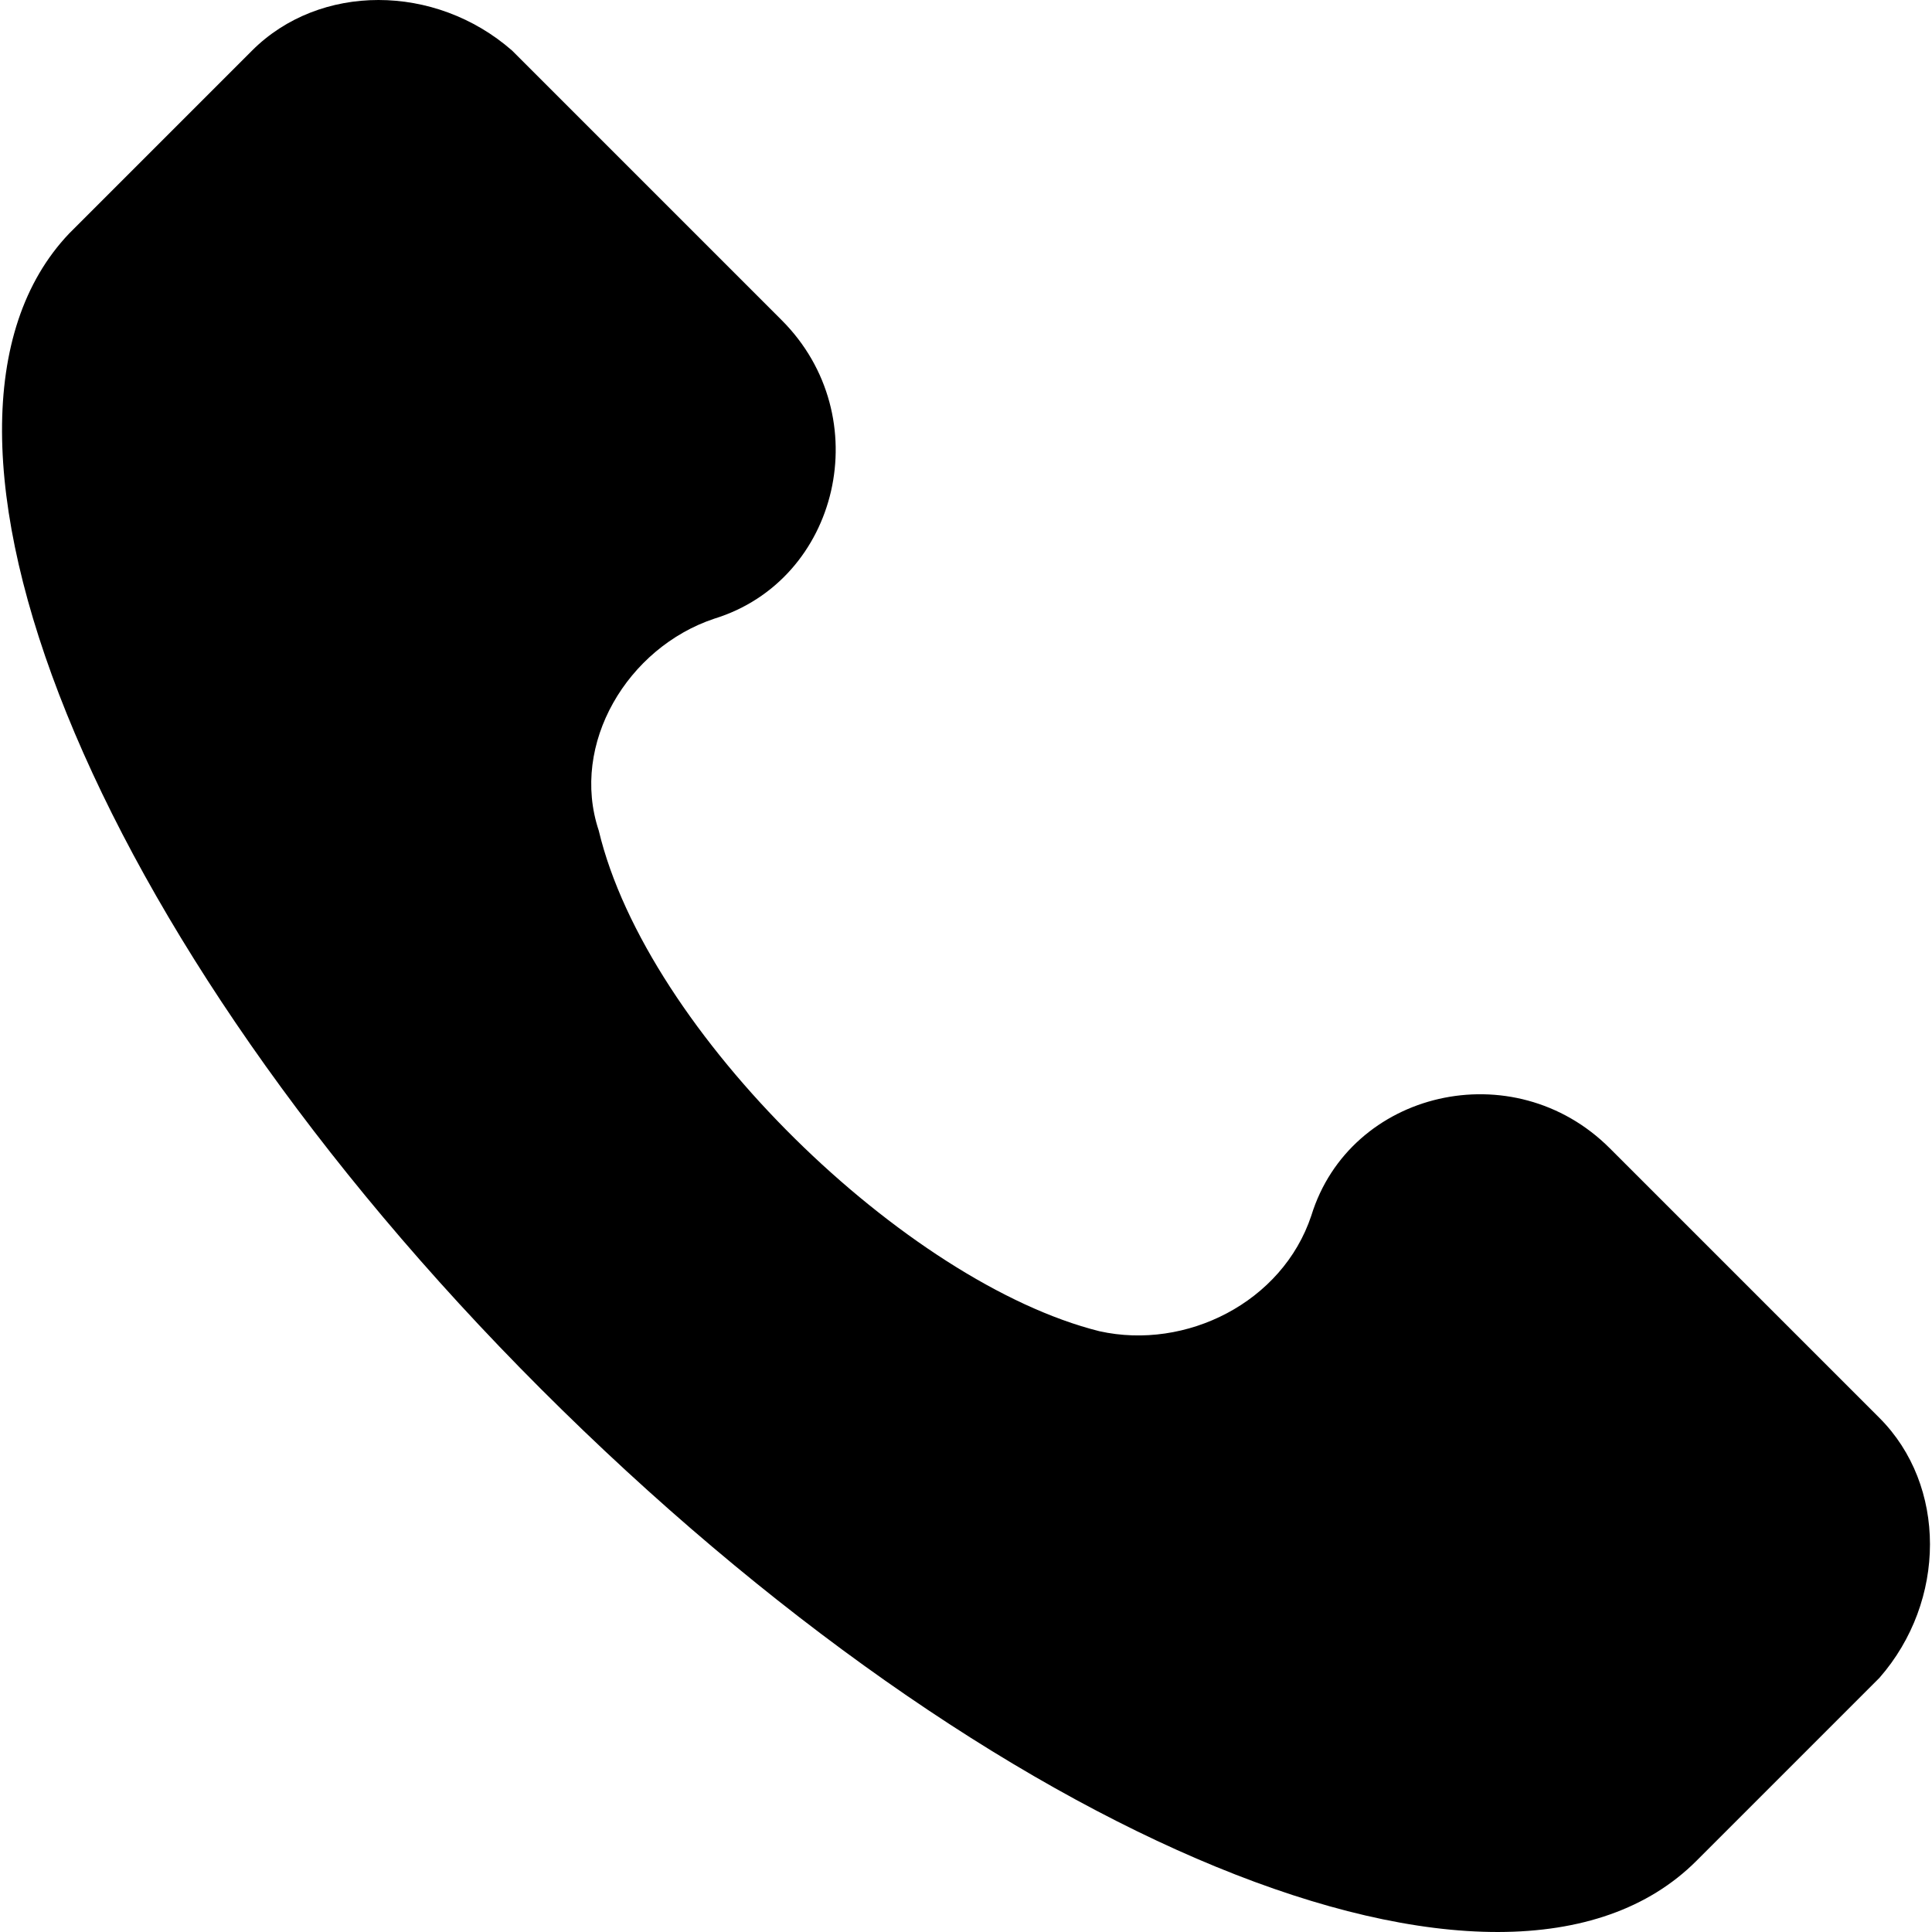
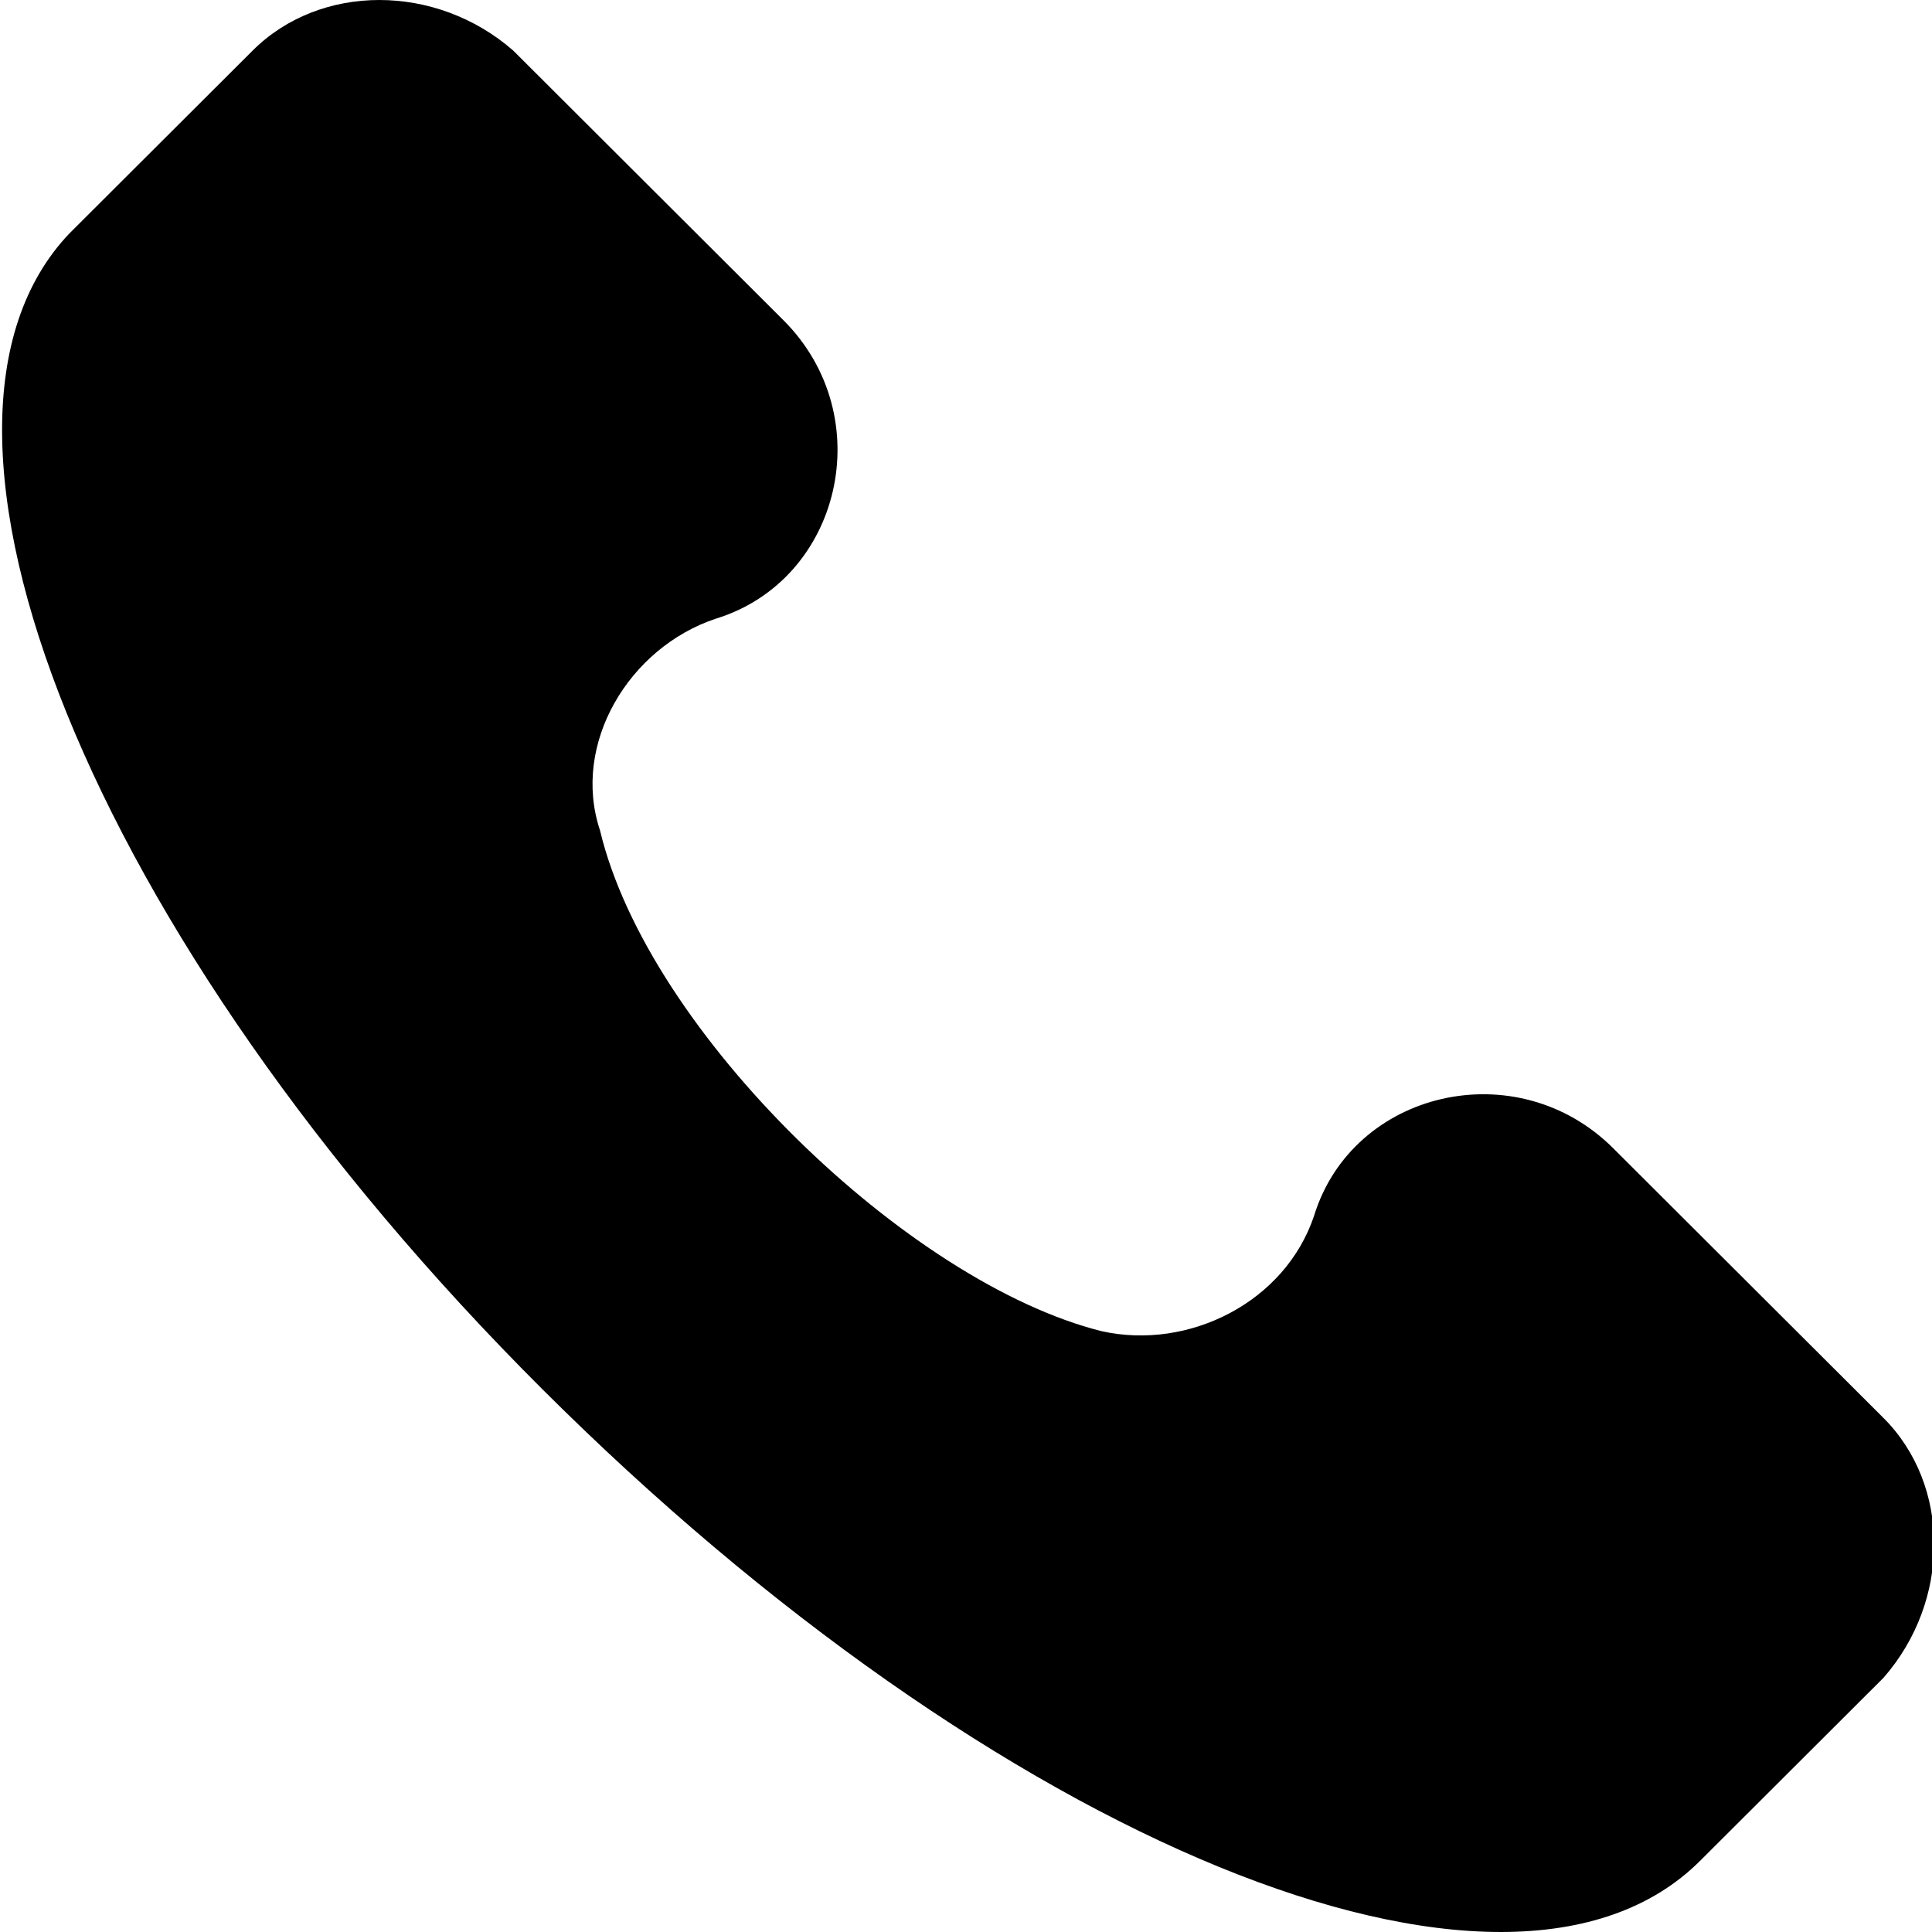
- <svg xmlns="http://www.w3.org/2000/svg" version="1.1" id="Capa_1" x="0px" y="0px" viewBox="0 0 513.64 513.64" style="enable-background:new 0 0 513.64 513.64;" xml:space="preserve">
-   <g>
-     <g>
-       <path d="M499.66,376.96l-71.68-71.68c-25.6-25.6-69.12-15.359-79.36,17.92c-7.68,23.041-33.28,35.841-56.32,30.72    c-51.2-12.8-120.32-79.36-133.12-133.12c-7.68-23.041,7.68-48.641,30.72-56.32c33.28-10.24,43.52-53.76,17.92-79.36l-71.68-71.68    c-20.48-17.92-51.2-17.92-69.12,0l-48.64,48.64c-48.64,51.2,5.12,186.88,125.44,307.2c120.32,120.32,256,176.641,307.2,125.44    l48.64-48.64C517.581,425.6,517.581,394.88,499.66,376.96z" />
+ <svg xmlns="http://www.w3.org/2000/svg" version="1.1" id="Capa_1" x="0px" y="0px" viewBox="0 0 500 500" xml:space="preserve" width="100" height="100">
+   <defs id="defs872" />
+   <g id="g837" transform="matrix(0.9754926,0,0,0.9734433,0.01321388,0)">
+     <g id="g835">
+       <path d="m 499.66,376.96 -71.68,-71.68 c -25.6,-25.6 -69.12,-15.359 -79.36,17.92 -7.68,23.041 -33.28,35.841 -56.32,30.72 -51.2,-12.8 -120.32,-79.36 -133.12,-133.12 -7.68,-23.041 7.68,-48.641 30.72,-56.32 33.28,-10.24 43.52,-53.76 17.92,-79.36 L 136.14,13.44 c -20.48,-17.92 -51.2,-17.92 -69.12,0 L 18.38,62.08 c -48.64,51.2 5.12,186.88 125.44,307.2 120.32,120.32 256,176.641 307.2,125.44 l 48.64,-48.64 c 17.921,-20.48 17.921,-51.2 0,-69.12 z" id="path833" />
    </g>
  </g>
-   <g>
+   <g id="g839">
</g>
-   <g>
+   <g id="g841">
</g>
-   <g>
+   <g id="g843">
</g>
-   <g>
+   <g id="g845">
</g>
-   <g>
+   <g id="g847">
</g>
-   <g>
+   <g id="g849">
</g>
-   <g>
+   <g id="g851">
</g>
-   <g>
+   <g id="g853">
</g>
-   <g>
+   <g id="g855">
</g>
-   <g>
+   <g id="g857">
</g>
-   <g>
+   <g id="g859">
</g>
-   <g>
+   <g id="g861">
</g>
-   <g>
+   <g id="g863">
</g>
-   <g>
+   <g id="g865">
</g>
-   <g>
+   <g id="g867">
</g>
</svg>
